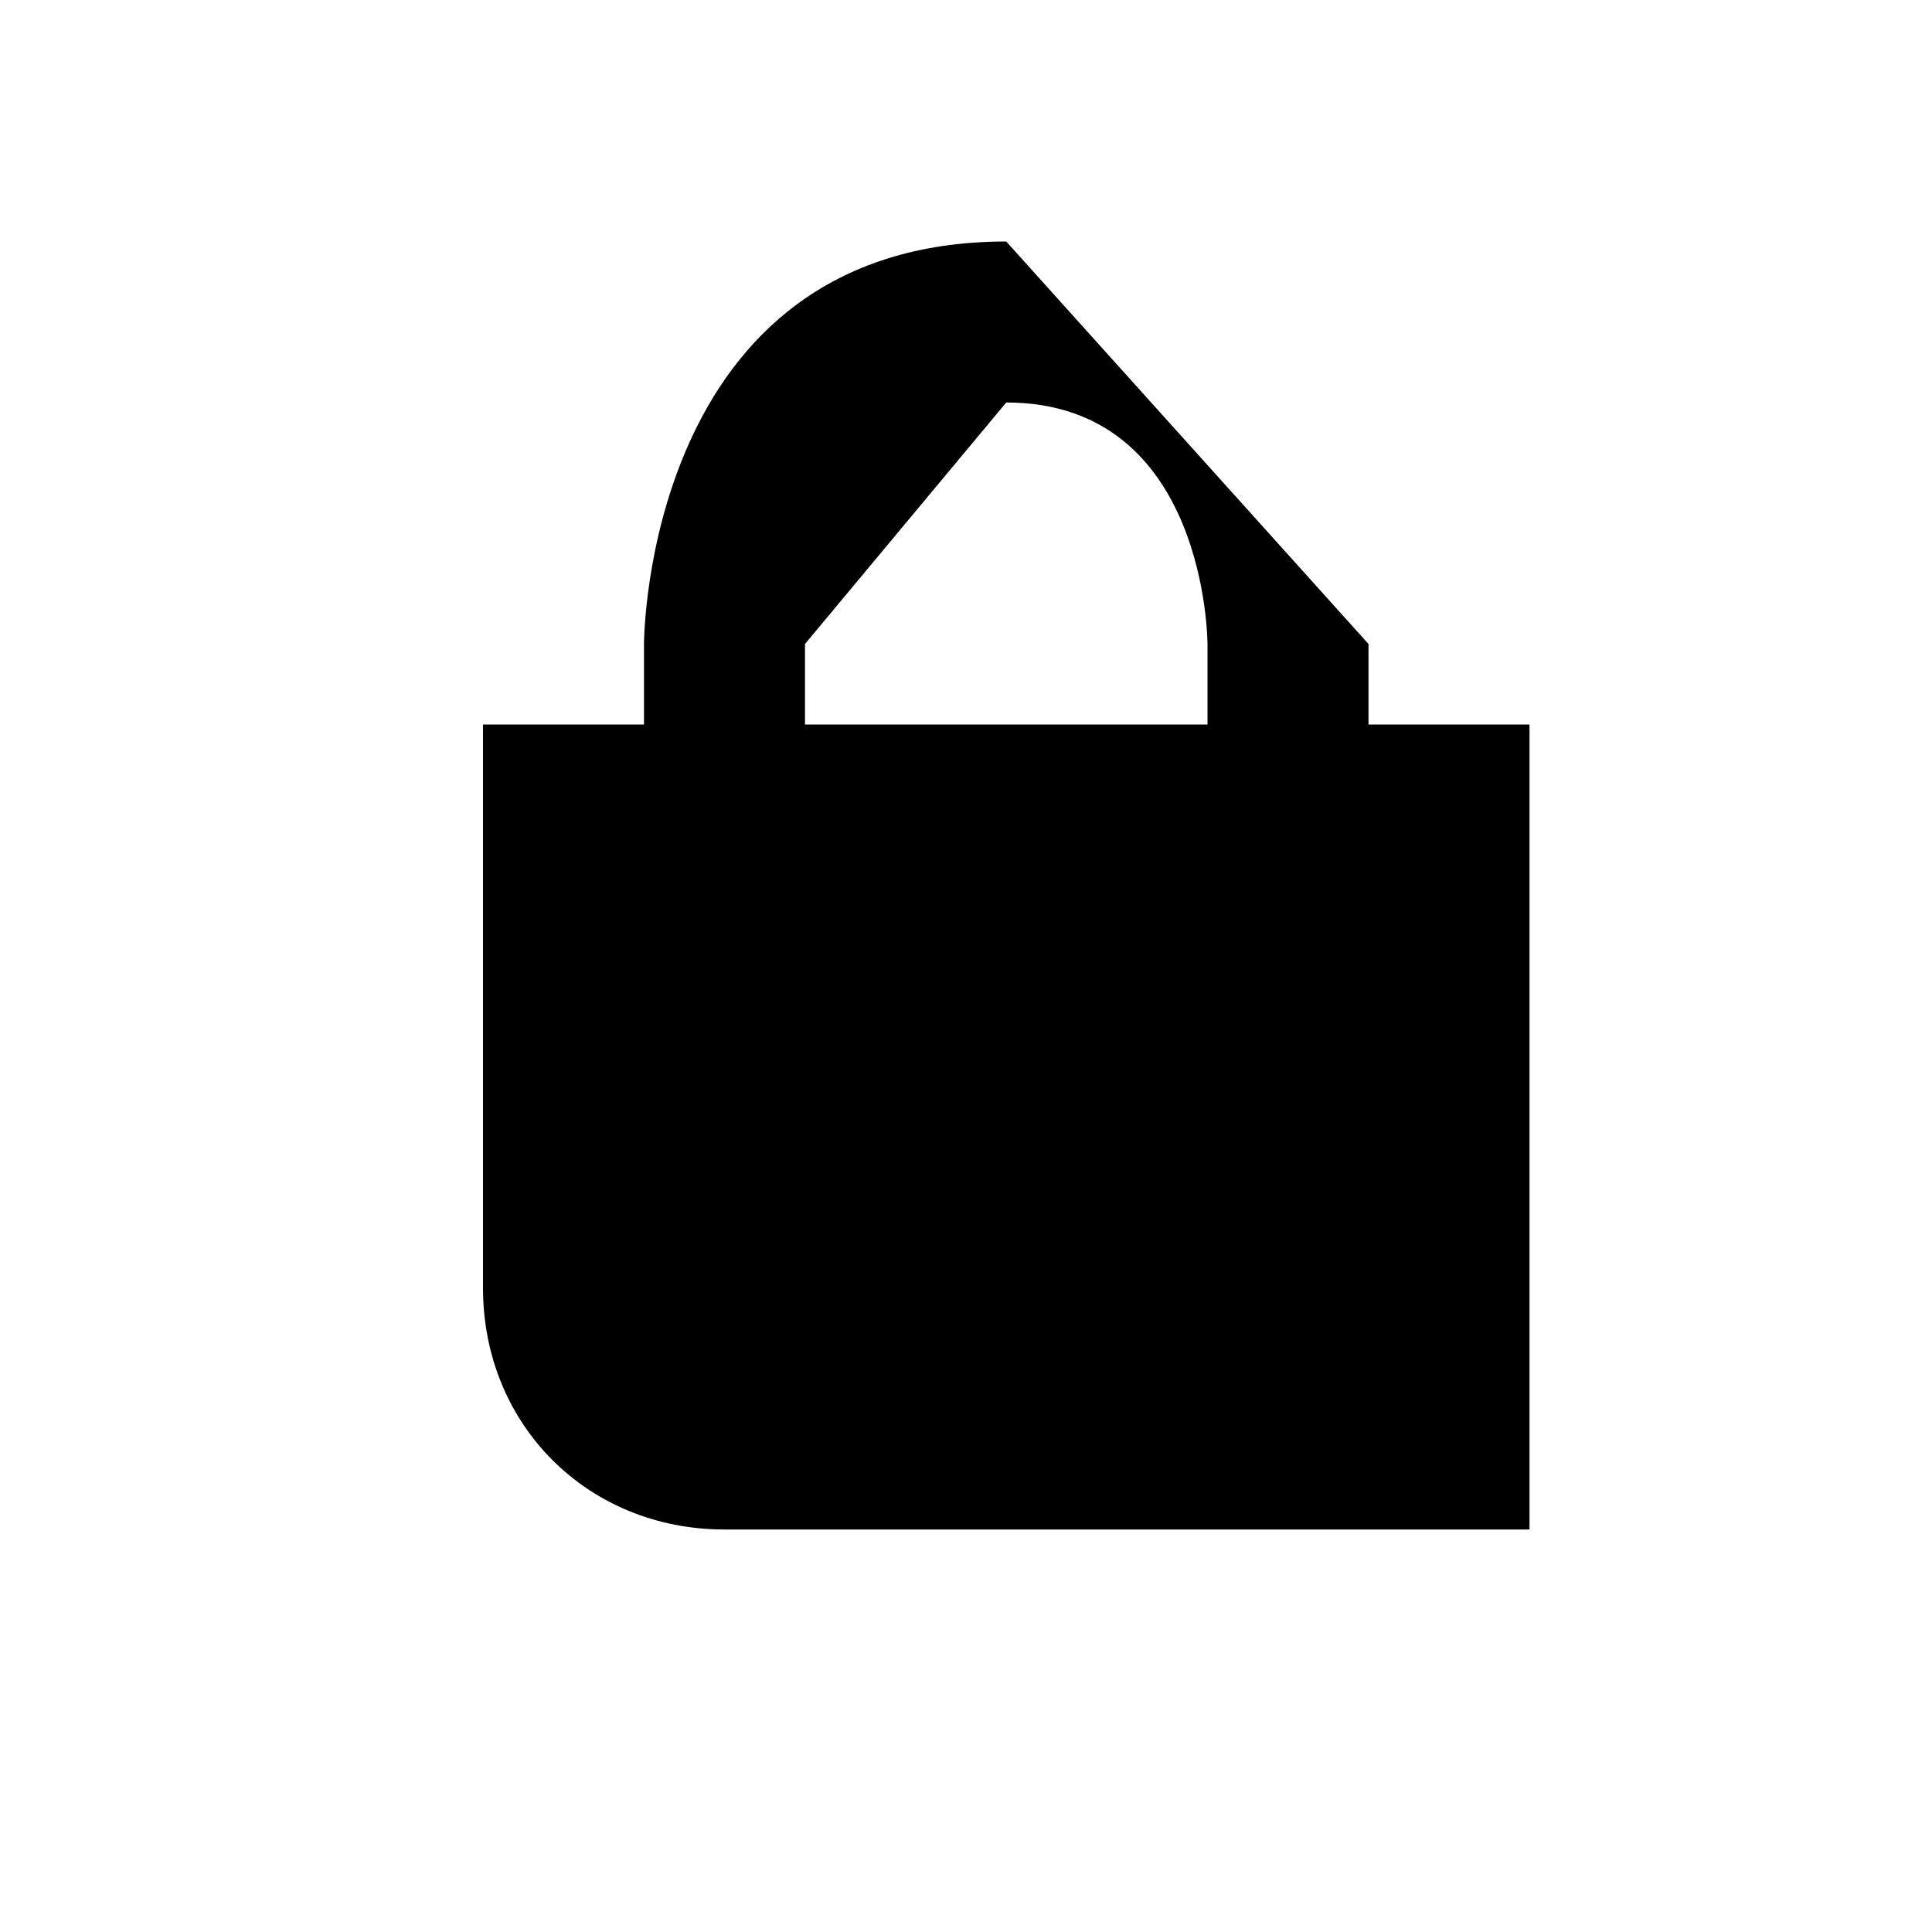
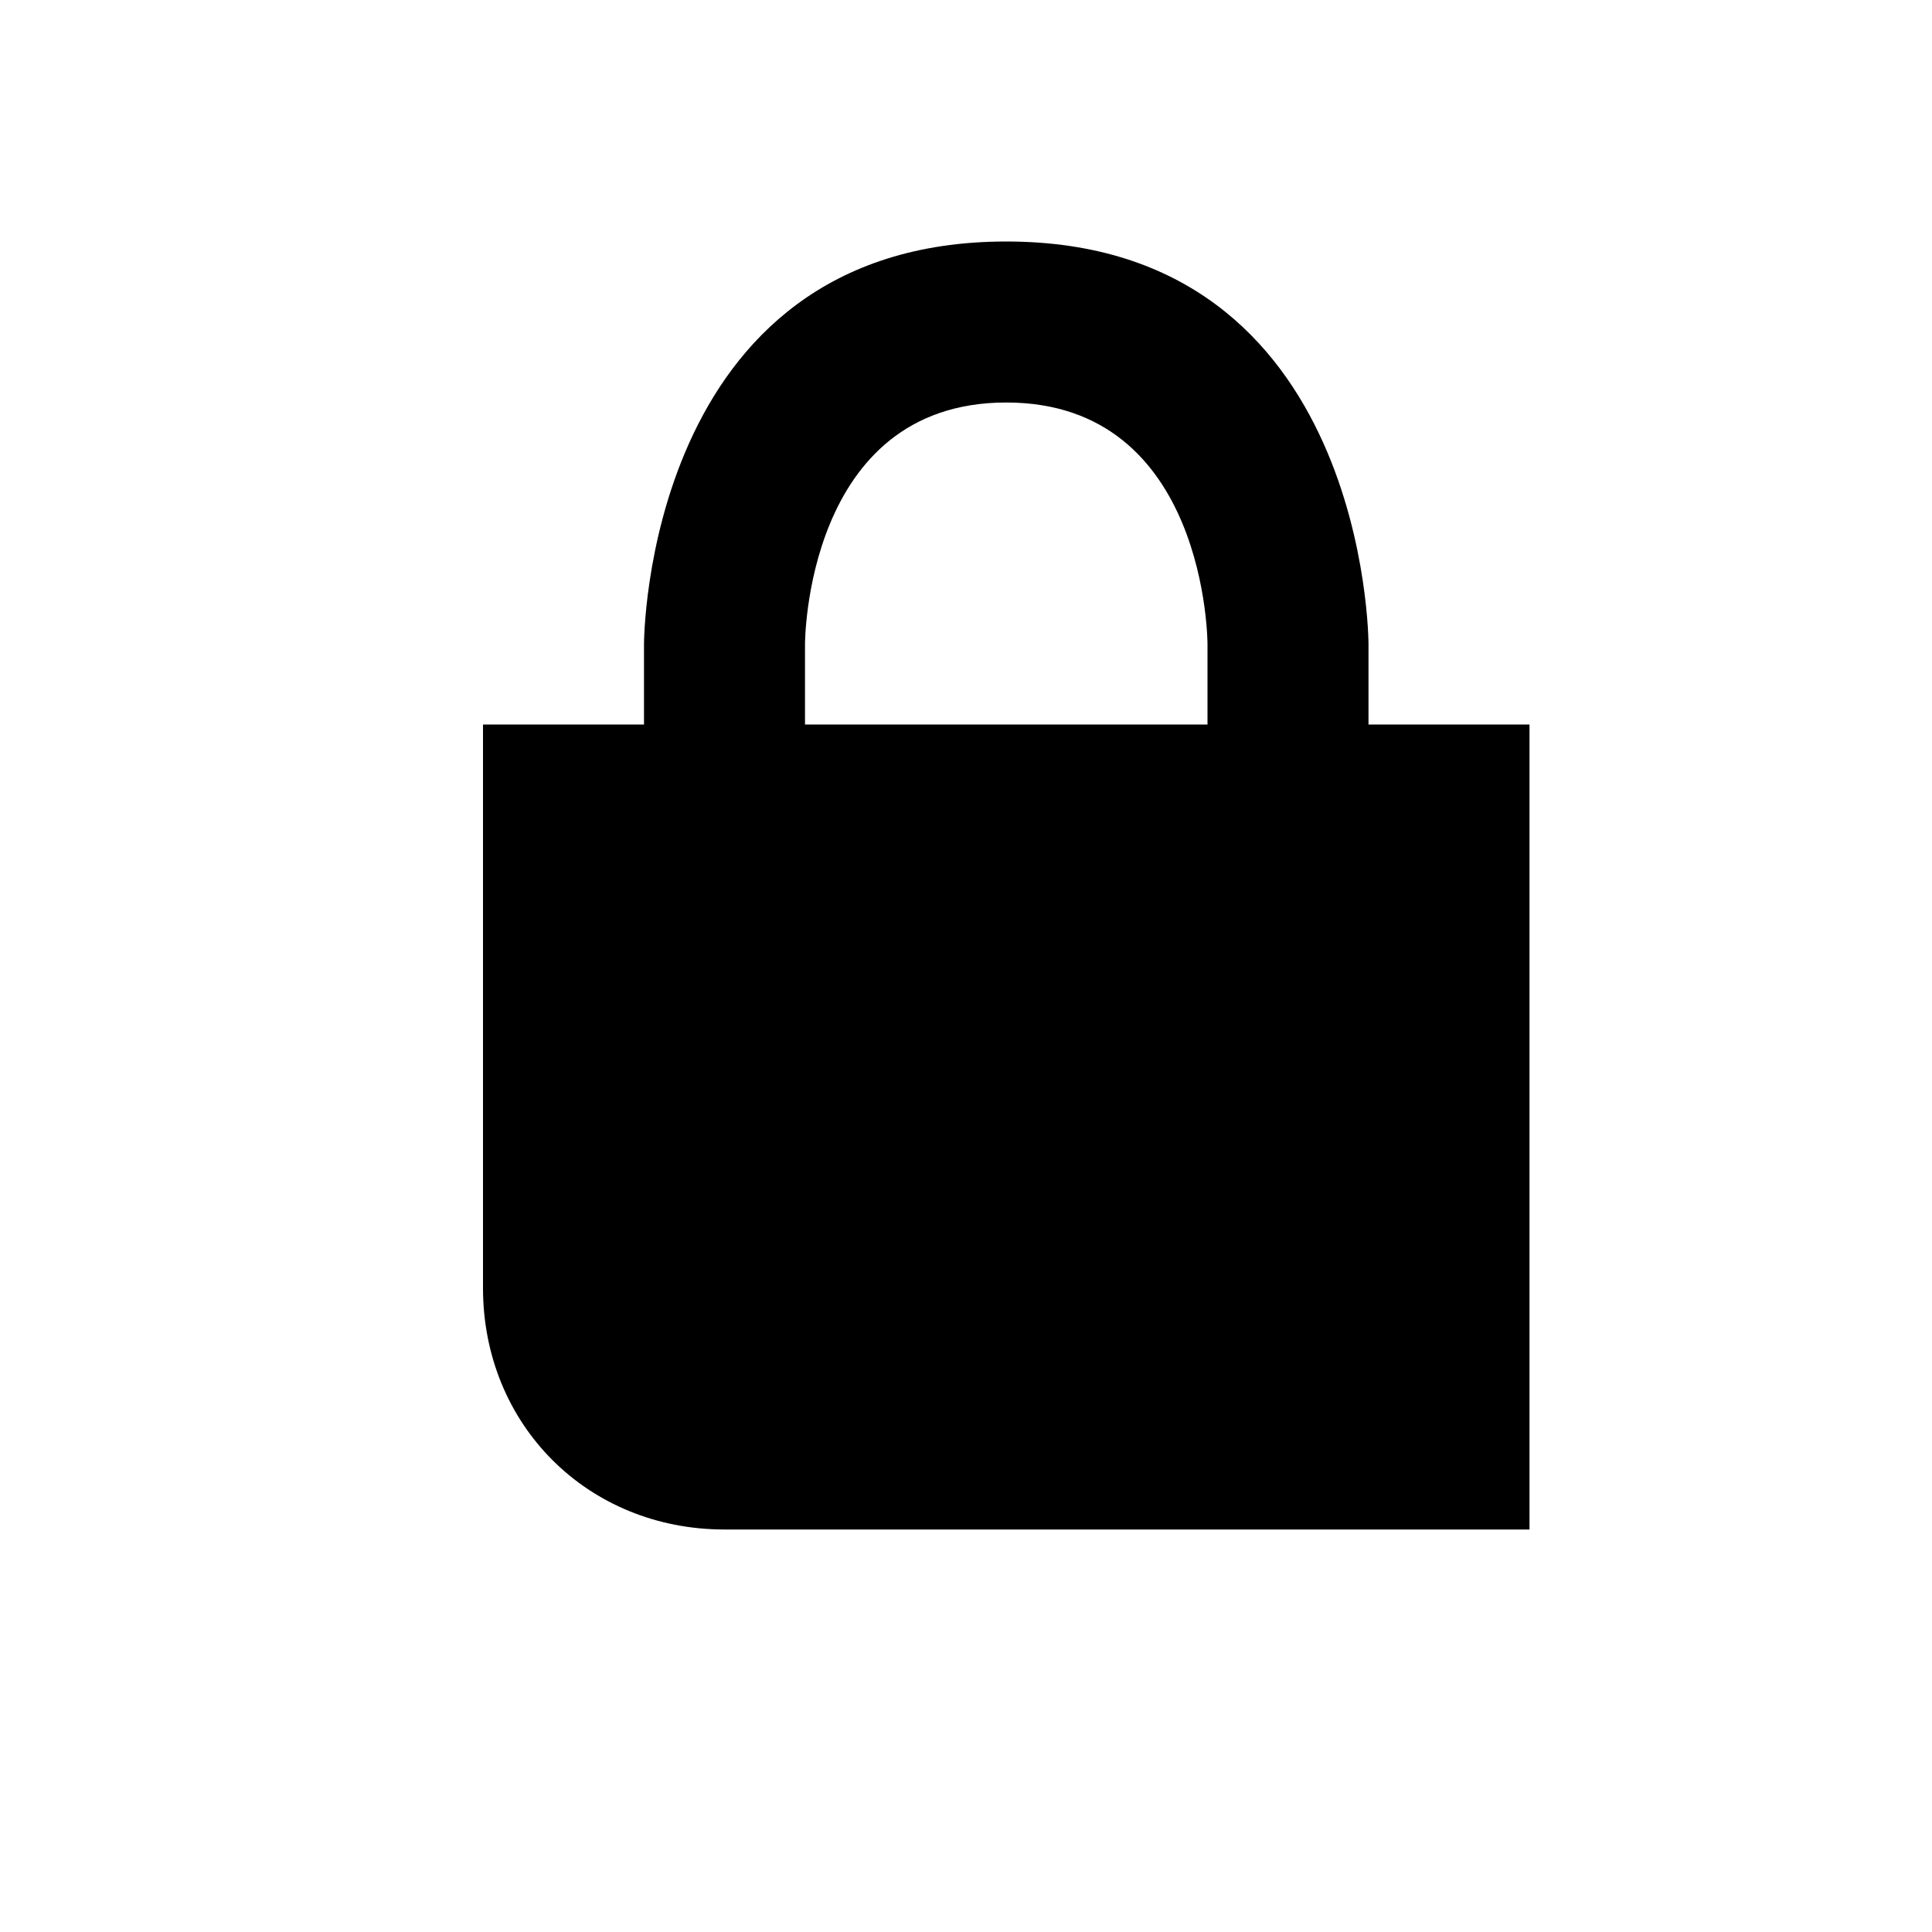
<svg xmlns="http://www.w3.org/2000/svg" width="24" height="24" viewBox="0 0 24 24">
  <g id="g390">
-     <path d="M15 8s0-3-2.5-3L10 8v1h5zm2 0v1h2v10H9c-1.7 0-3-1.3-3-3V9h2V8s0-5 4.5-5L17 8z" id="path392" />
+     <path d="M15 8s0-3-2.5-3-2.5 3-2.5 3v1h5zm2 0v1h2v10h-10c-1.7 0-3-1.3-3-3v-7h2v-1s0-5 4.5-5 4.5 5 4.5 5z" id="path392" />
  </g>
</svg>
